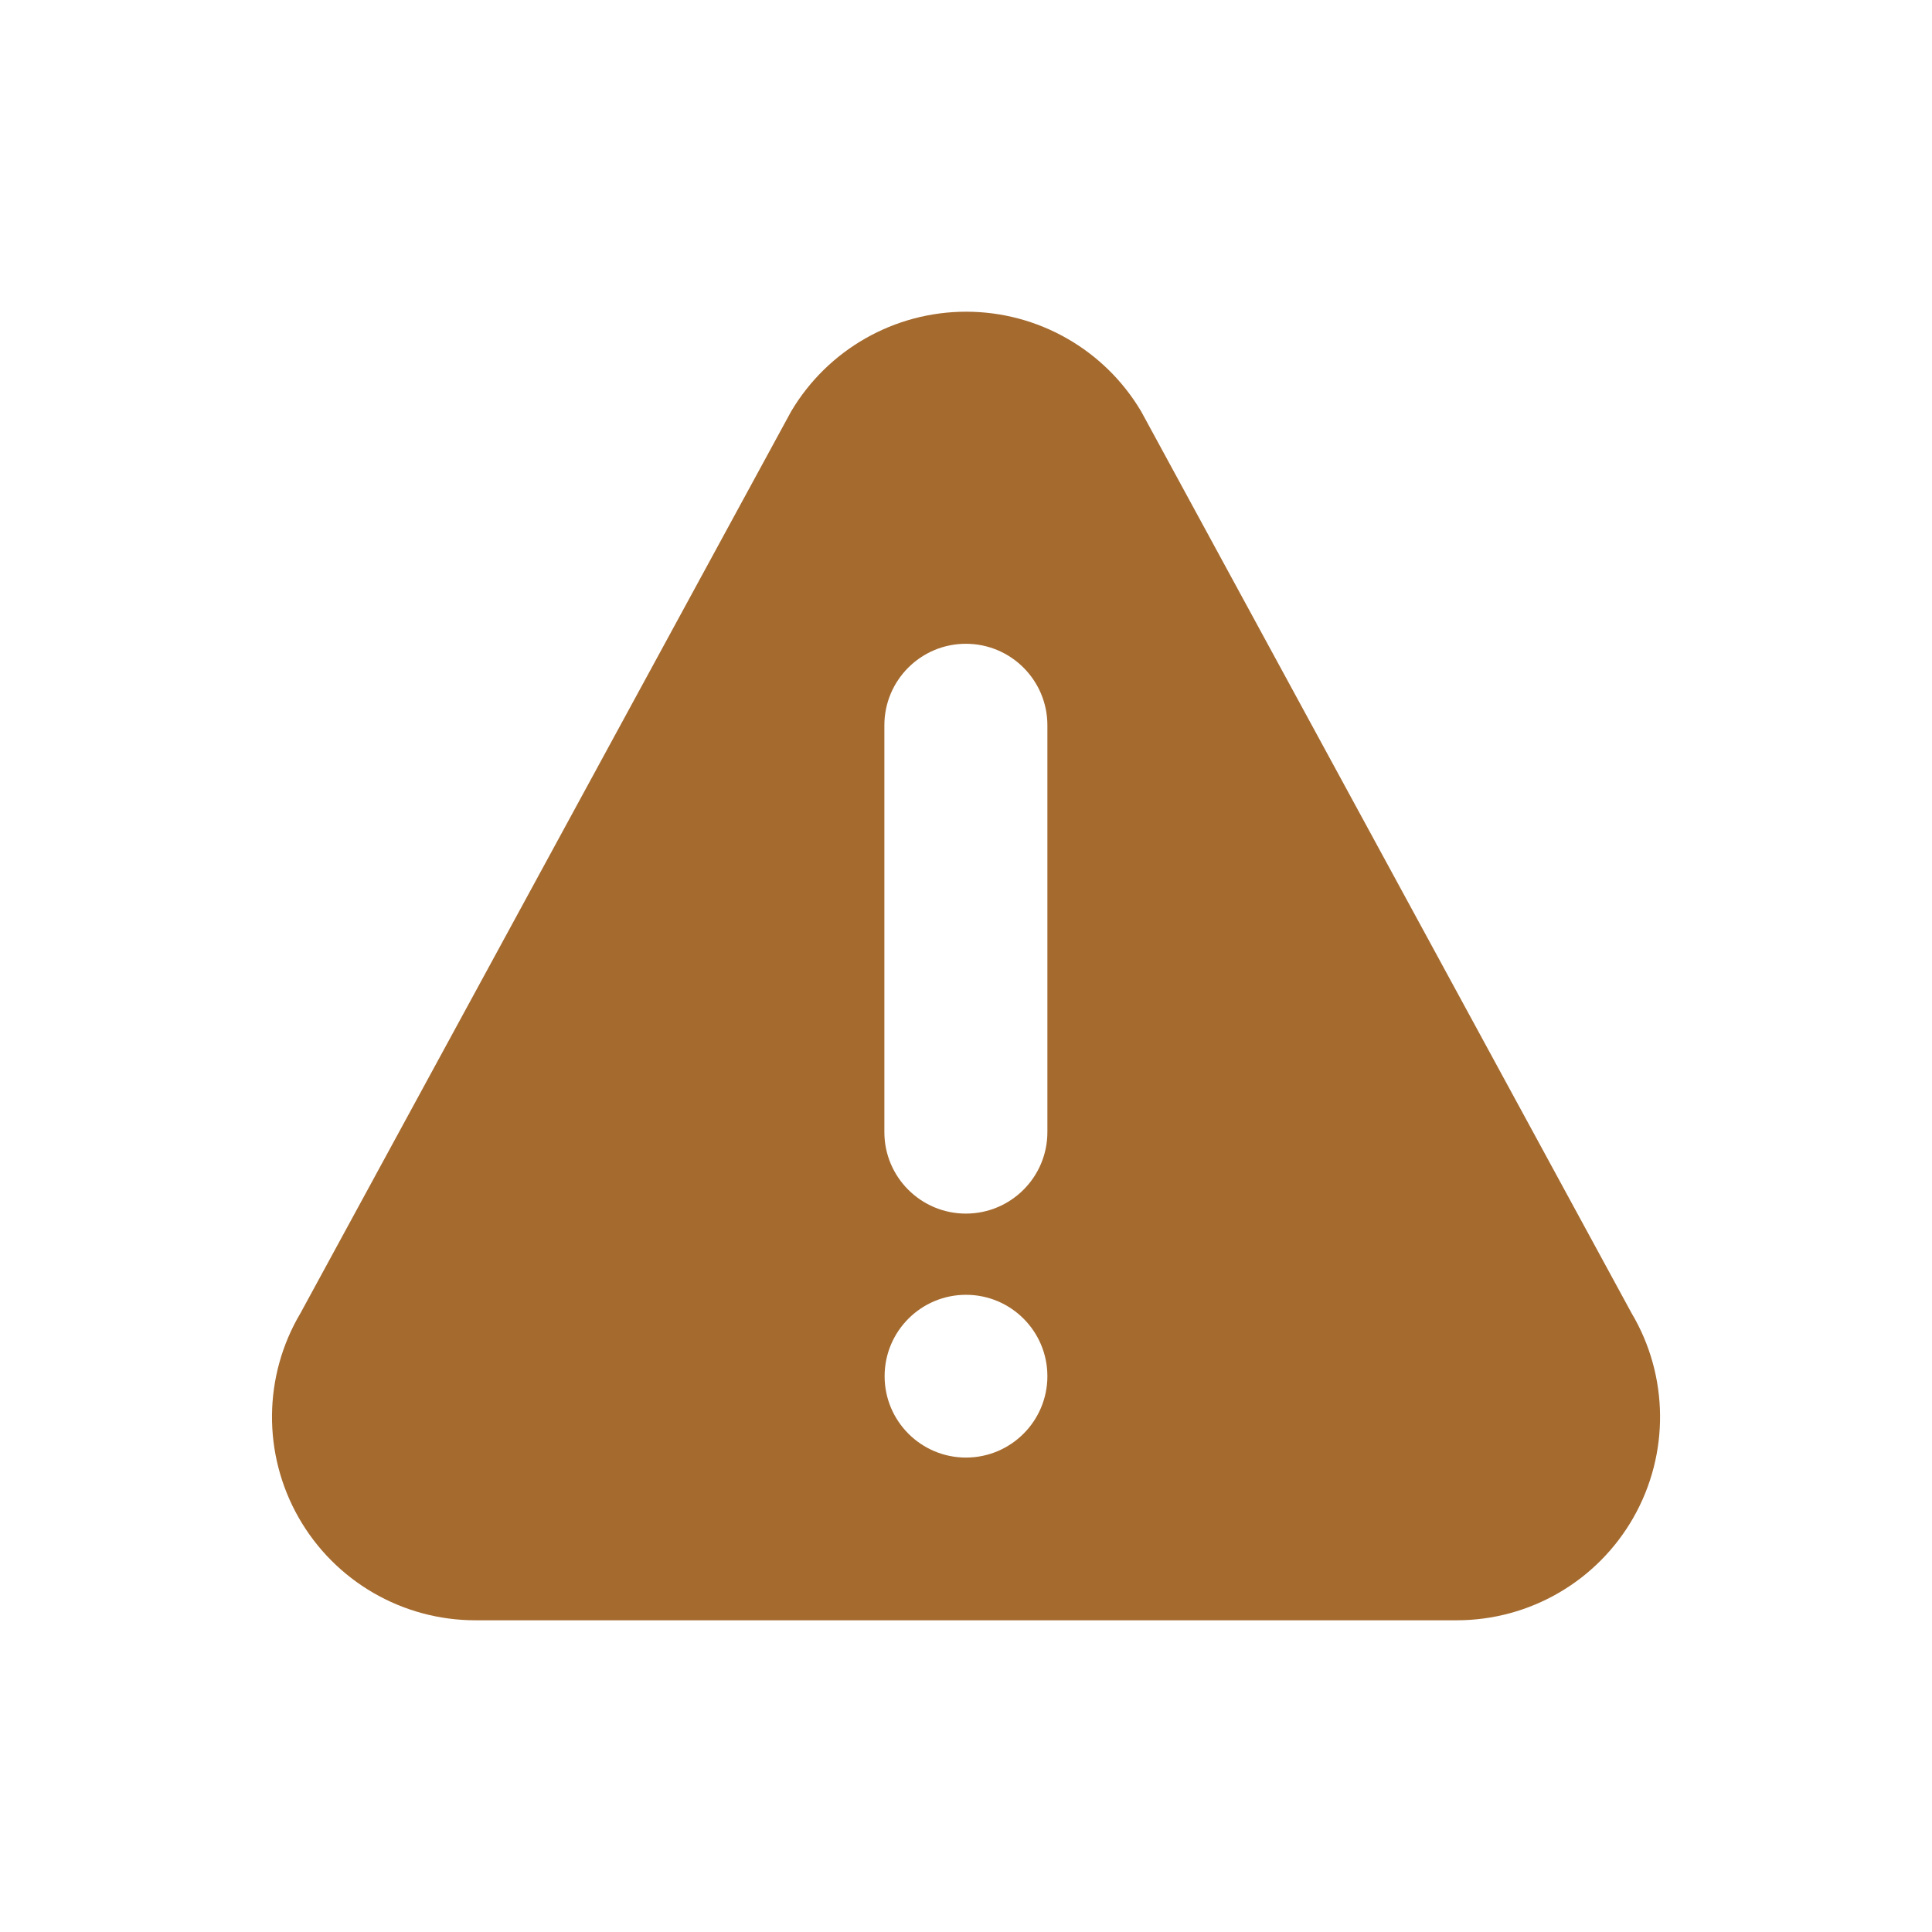
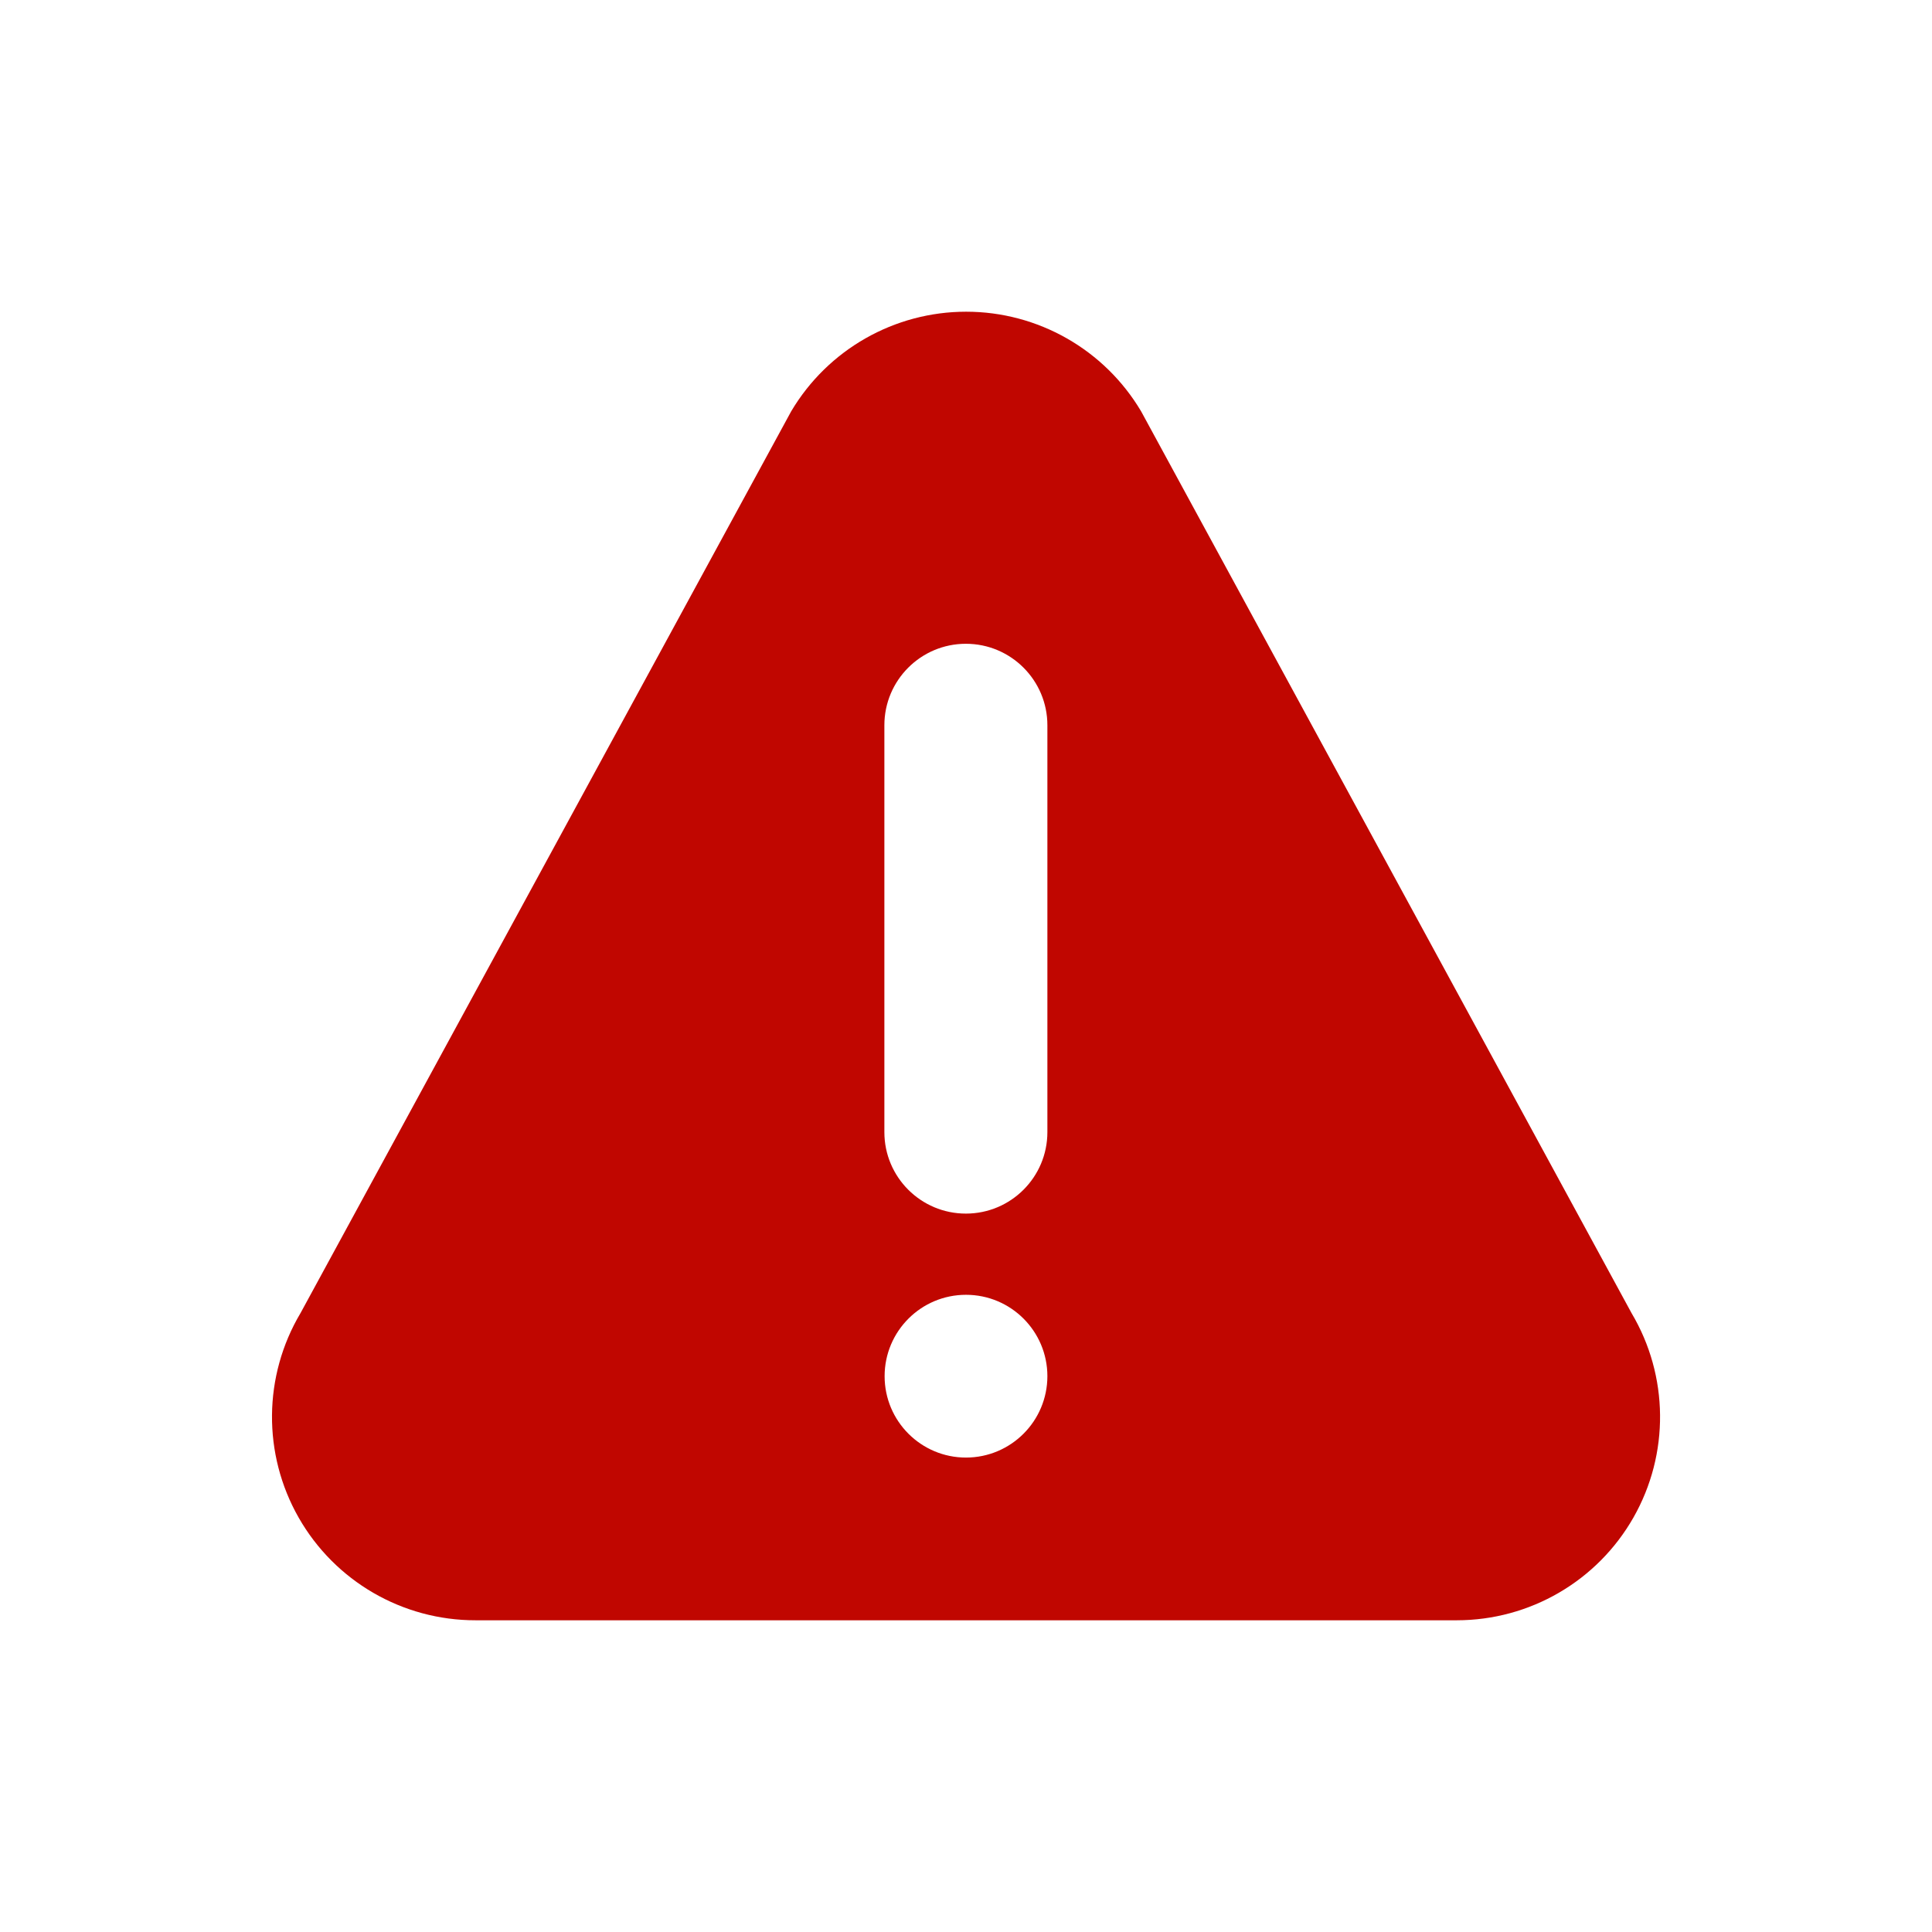
<svg xmlns="http://www.w3.org/2000/svg" width="32" height="32" viewBox="0 0 32 32">
  <defs>
    <clipPath id="clip-incident">
      <rect width="32" height="32" />
    </clipPath>
  </defs>
  <g id="incident" clip-path="url(#clip-incident)">
    <g id="_004-warning" data-name="004-warning" transform="translate(4.5 -9.596)">
      <g id="Group_283" data-name="Group 283" transform="translate(0 14.759)">
-         <path id="Path_676" data-name="Path 676" d="M22.523,31.344,14.4,16.408a3.37,3.37,0,0,0-5.795,0L.478,31.344a3.368,3.368,0,0,0,2.9,5.089h16.25A3.368,3.368,0,0,0,22.523,31.344ZM11.5,33.738a1.348,1.348,0,1,1,1.348-1.348A1.349,1.349,0,0,1,11.5,33.738Zm1.348-5.391a1.348,1.348,0,1,1-2.7,0V21.609a1.348,1.348,0,1,1,2.7,0Z" transform="translate(0 -14.759)" fill="#a56a2e" />
+         <path id="Path_676" data-name="Path 676" d="M22.523,31.344,14.4,16.408a3.37,3.37,0,0,0-5.795,0L.478,31.344a3.368,3.368,0,0,0,2.9,5.089h16.25A3.368,3.368,0,0,0,22.523,31.344ZM11.5,33.738a1.348,1.348,0,1,1,1.348-1.348A1.349,1.349,0,0,1,11.5,33.738Zm1.348-5.391a1.348,1.348,0,1,1-2.7,0V21.609a1.348,1.348,0,1,1,2.7,0Z" transform="translate(0 -14.759)" fill="#C00600" />
      </g>
    </g>
  </g>
</svg>
